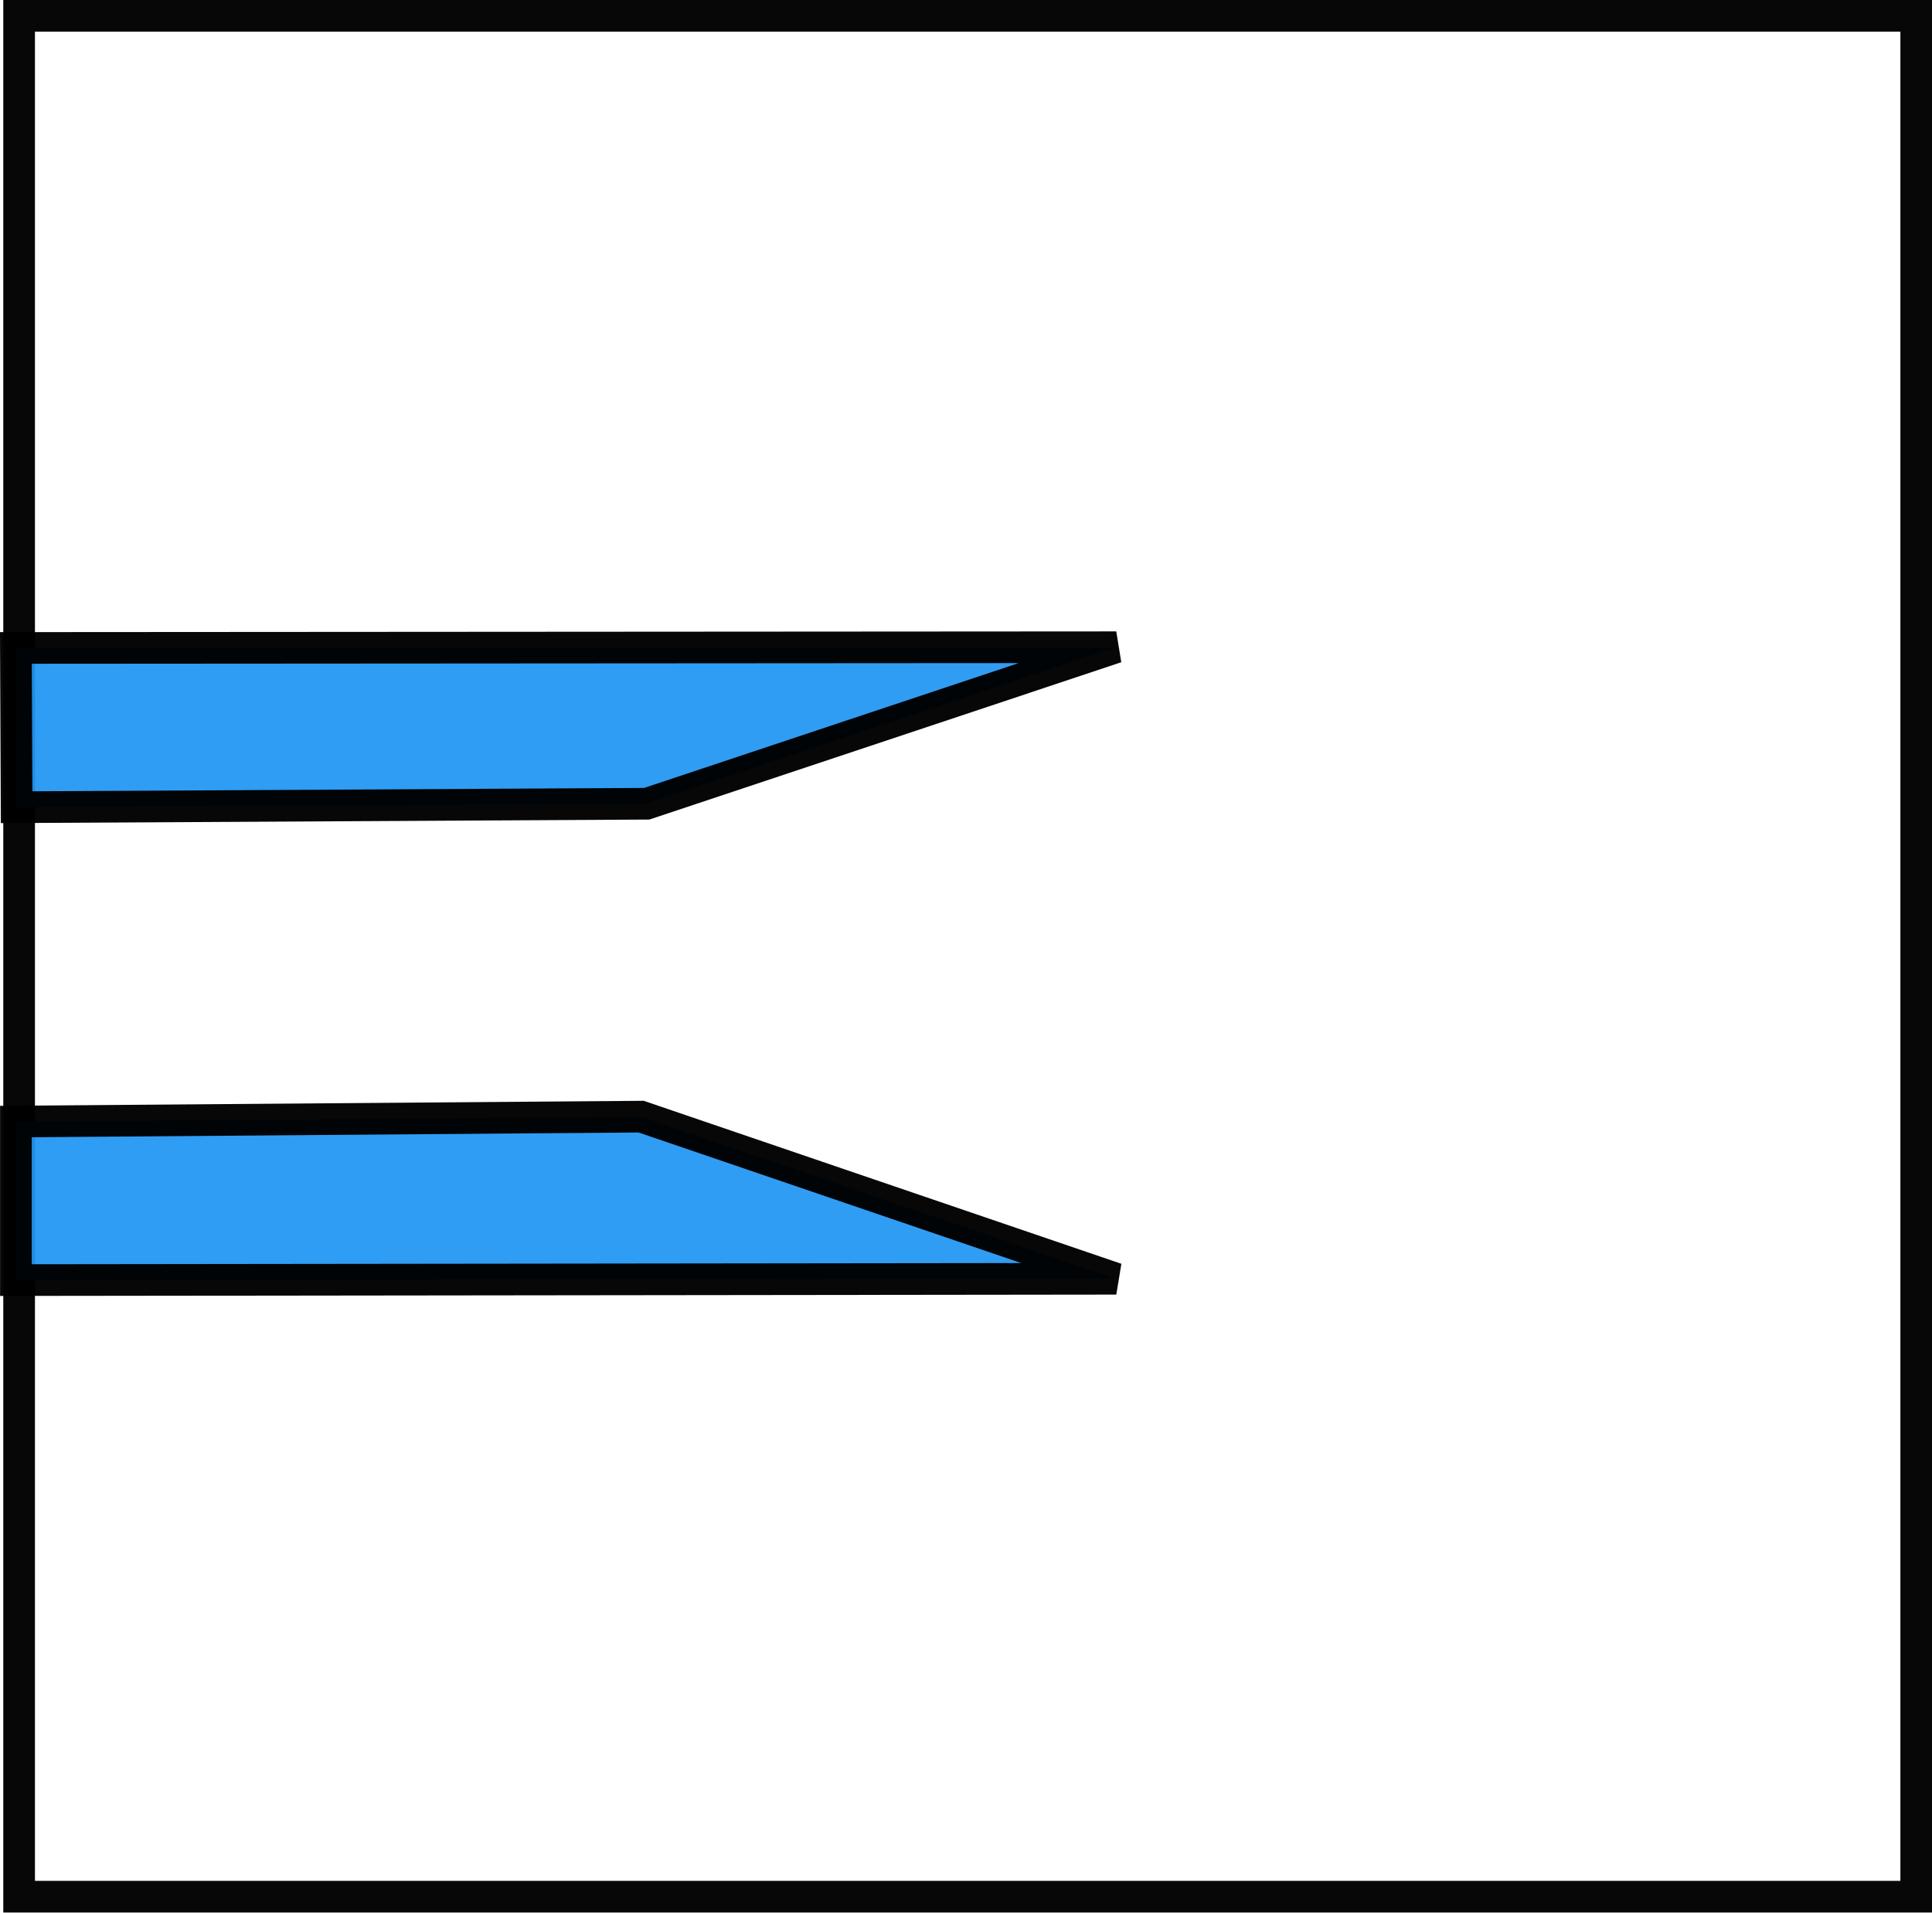
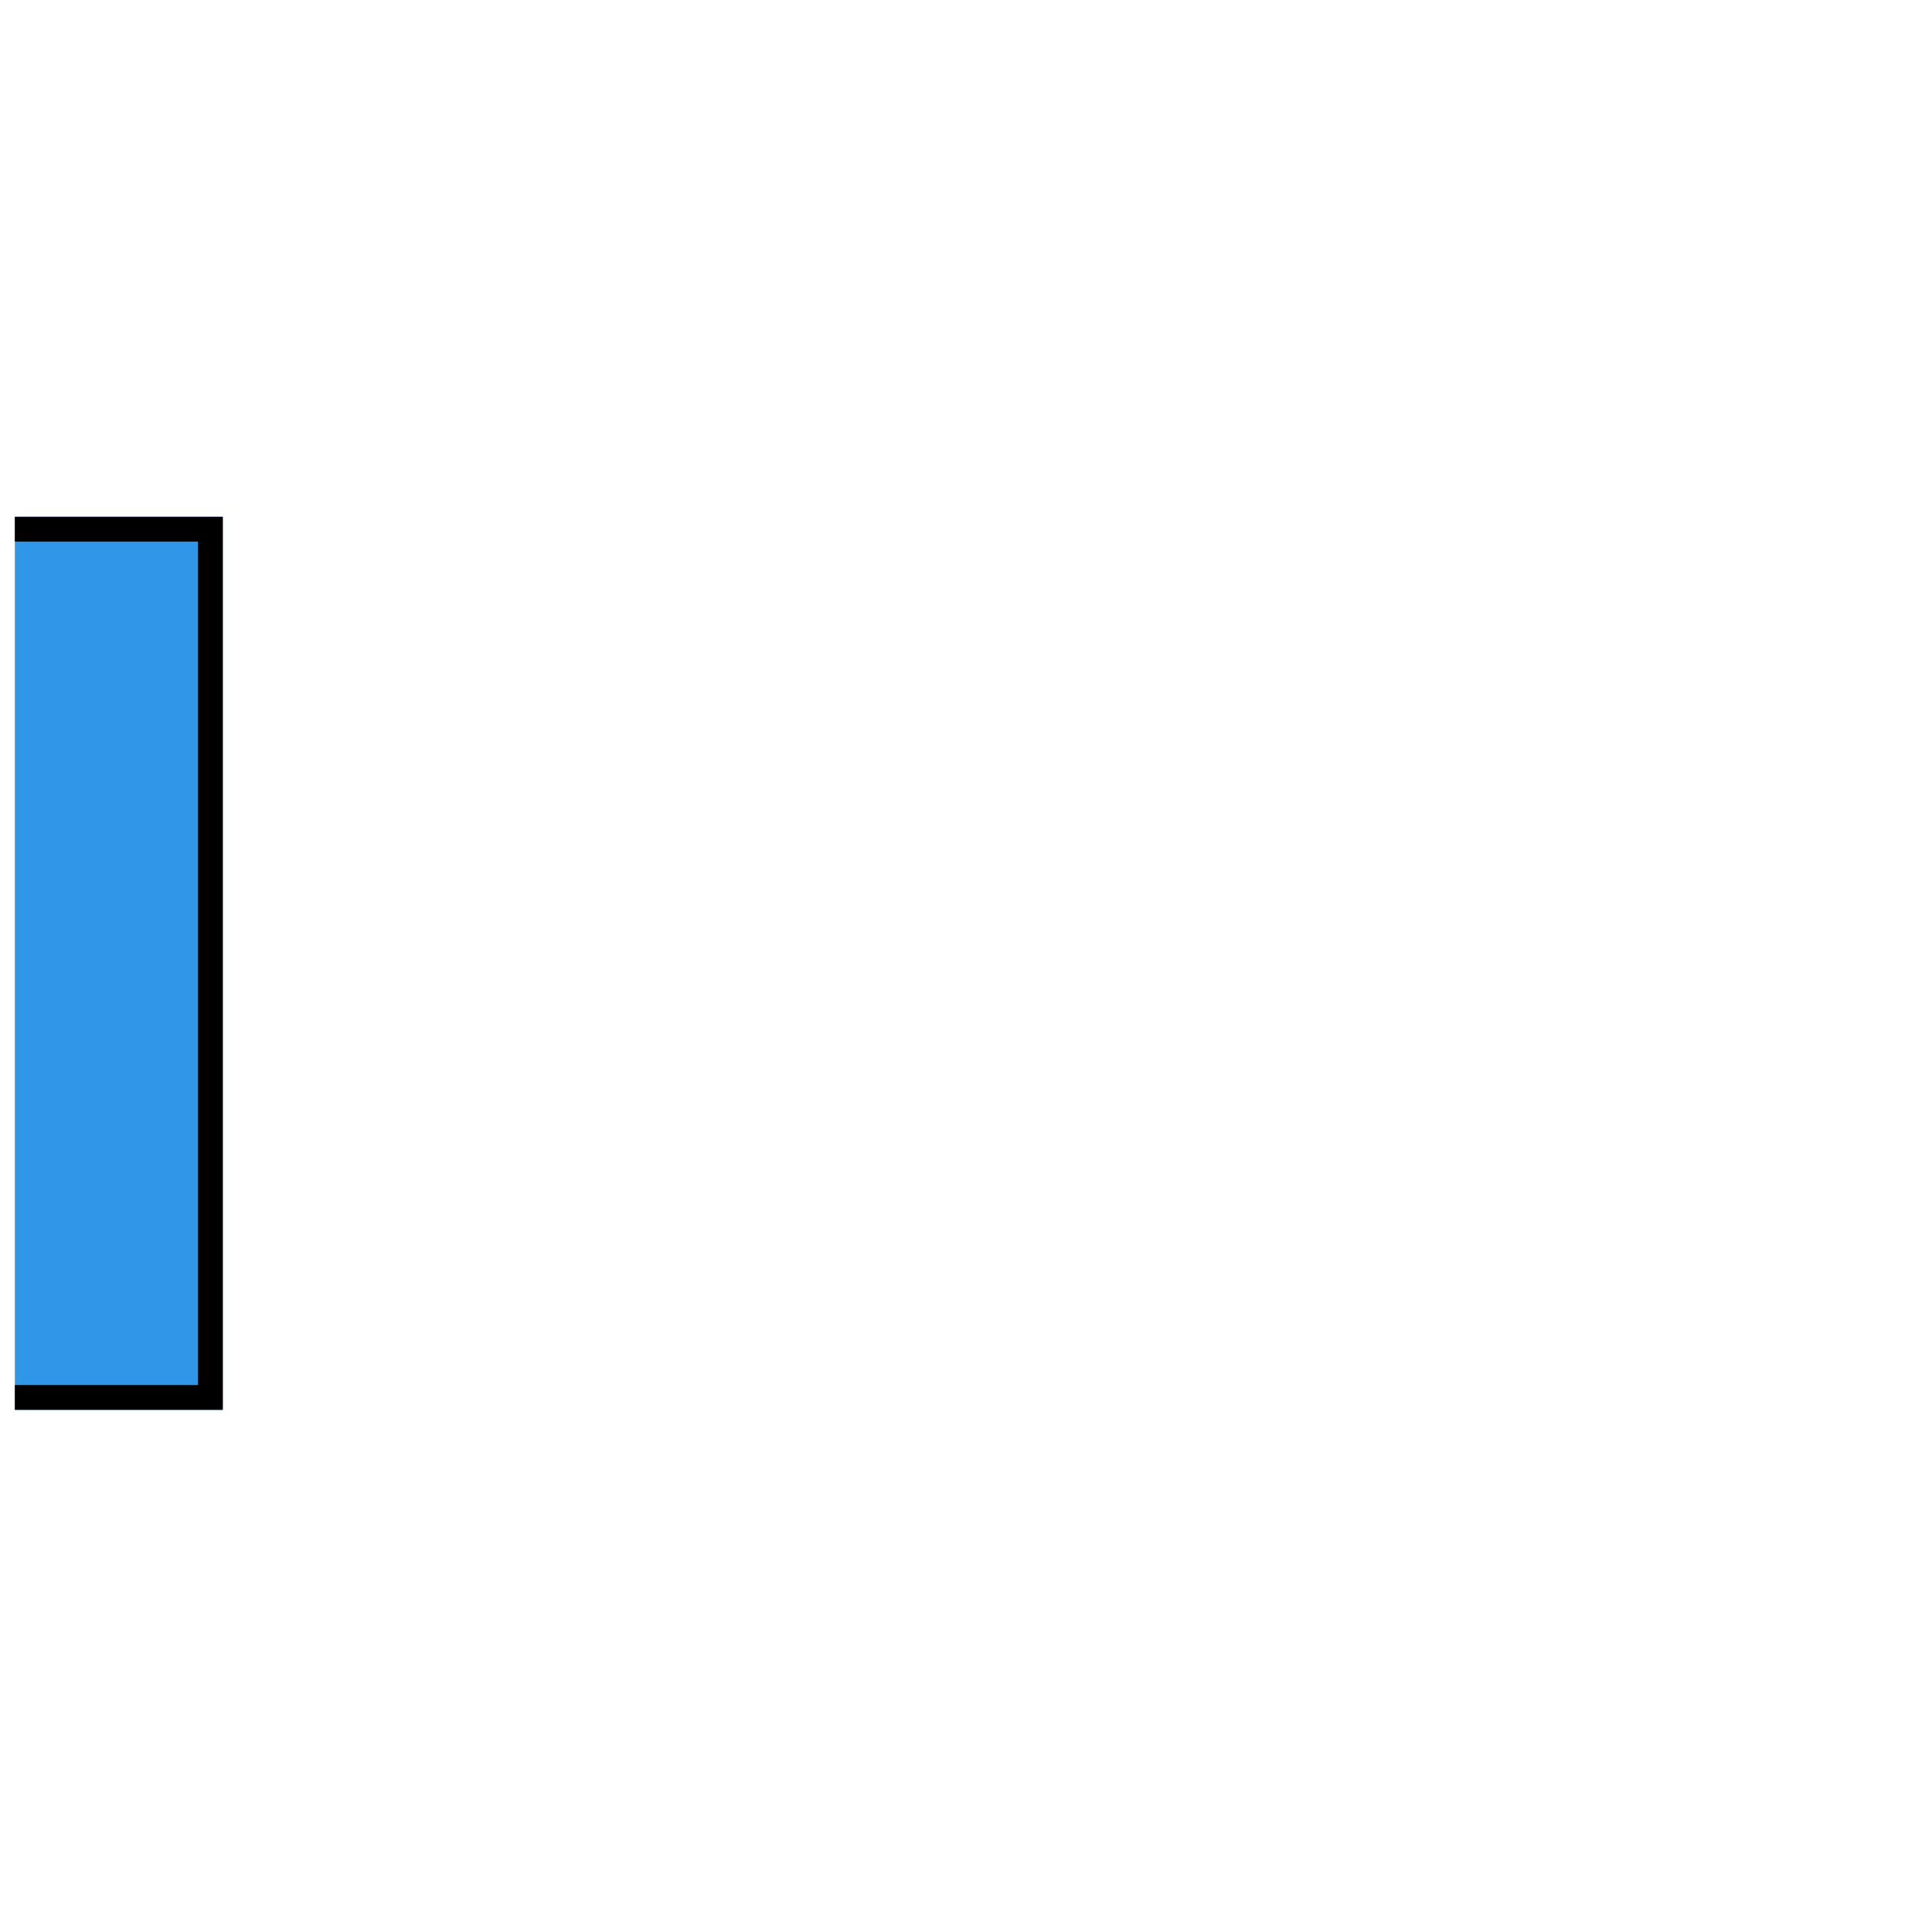
- <svg xmlns="http://www.w3.org/2000/svg" width="16.167mm" height="16.007mm" viewBox="0 0 16.167 16.007" version="1.1" id="svg5">
-   <defs id="defs2" />
-   <g id="layer1" transform="translate(0.1270261,0.1322915)">
-     <rect style="fill:none;fill-opacity:0.937;stroke:#000000;stroke-width:0.265;stroke-opacity:0.97" id="rect1128" width="15.875" height="15.743" x="0.033" y="0" />
-     <path style="fill:#2196f3;fill-opacity:0.937;stroke:#000000;stroke-width:0.265;stroke-opacity:0.97" d="M 0.006,5.291 0.012,6.624 5.285,6.595 9.214,5.285 Z" id="path6260" />
-     <path style="fill:#2196f3;fill-opacity:0.937;stroke:#000000;stroke-width:0.265;stroke-opacity:0.97" d="M 0.006,9.255 V 10.582 L 9.214,10.571 5.238,9.214 Z" id="path6264" />
+ <svg xmlns="http://www.w3.org/2000/svg" width="64px" height="64px" viewBox="0 0 64 65" version="1.1" xml:space="preserve" style="fill-rule:evenodd;clip-rule:evenodd;stroke-linejoin:round;stroke-miterlimit:2;">
+   <g transform="matrix(1,0,0,1,0,-80)">
+     <g transform="matrix(1,0,0,1,0,80.6722)">
+       <rect id="receiver_1" x="0" y="0" width="64" height="64" style="fill:none;" />
+       <clipPath id="_clip1">
+         <rect id="receiver_11" x="0" y="0" width="64" height="64" />
+       </clipPath>
+       <g clip-path="url(#_clip1)">
+         <g transform="matrix(0.43299,0,0,1.40114,37.7998,16.7147)">
+           <rect x="-92.587" y="0" width="21.444" height="21.444" style="fill:rgb(34,143,230);fill-opacity:0.93;" />
+           <path d="M-71.143,0L-71.143,21.444L-92.587,21.444L-92.587,0L-71.143,0ZM-73.067,0.595C-73.067,0.595 -90.662,0.595 -90.662,0.595C-90.662,0.595 -90.662,20.849 -90.662,20.849C-90.662,20.849 -73.067,20.849 -73.067,20.849L-73.067,0.595Z" />
+         </g>
+       </g>
+     </g>
  </g>
</svg>
